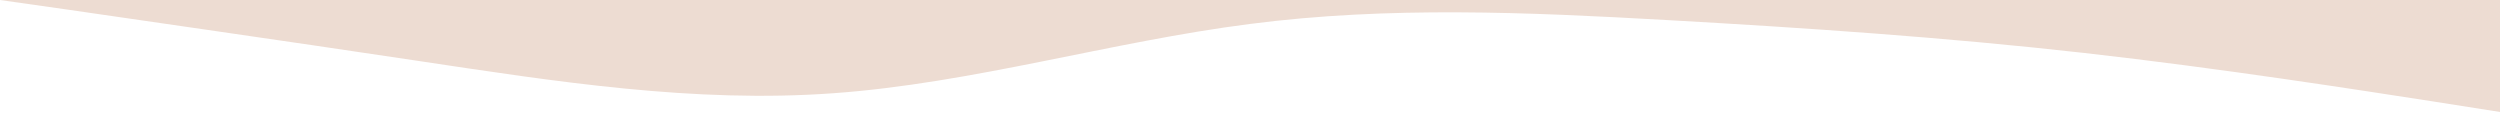
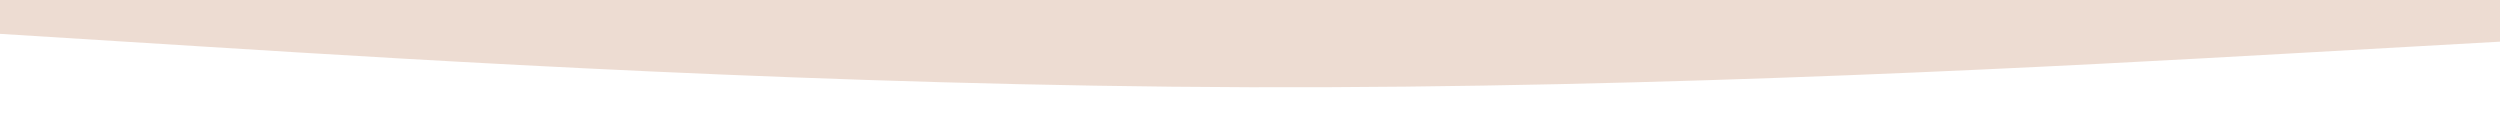
<svg xmlns="http://www.w3.org/2000/svg" id="visual5" viewBox="0 0 960 50" width="960" height="50" version="1.1">
  <rect x="0" y="0" width="960" height="50" fill="#eddcd2" />
-   <path d="M0 0L26.7 3.8C53.3 7.7 106.7 15.3 160 23.3C213.3 31.3 266.7 39.7 320 35.8C373.3 32 426.7 16 480 9.2C533.3 2.3 586.7 4.7 640 7.7C693.3 10.7 746.7 14.3 800 20.3C853.3 26.3 906.7 34.7 933.3 38.8L960 43L960 51L933.3 51C906.7 51 853.3 51 800 51C746.7 51 693.3 51 640 51C586.7 51 533.3 51 480 51C426.7 51 373.3 51 320 51C266.7 51 213.3 51 160 51C106.7 51 53.3 51 26.7 51L0 51Z" fill="#ffffff" stroke-linecap="round" stroke-linejoin="miter" />
+   <path d="M0 13L80 18C160 23 320 33 480 33.5C640 34 800 25 880 20.5L960 16L960 51L880 51C800 51 640 51 480 51C320 51 160 51 80 51L0 51Z" fill="#ffffff" stroke-linecap="round" stroke-linejoin="miter" />
</svg>
